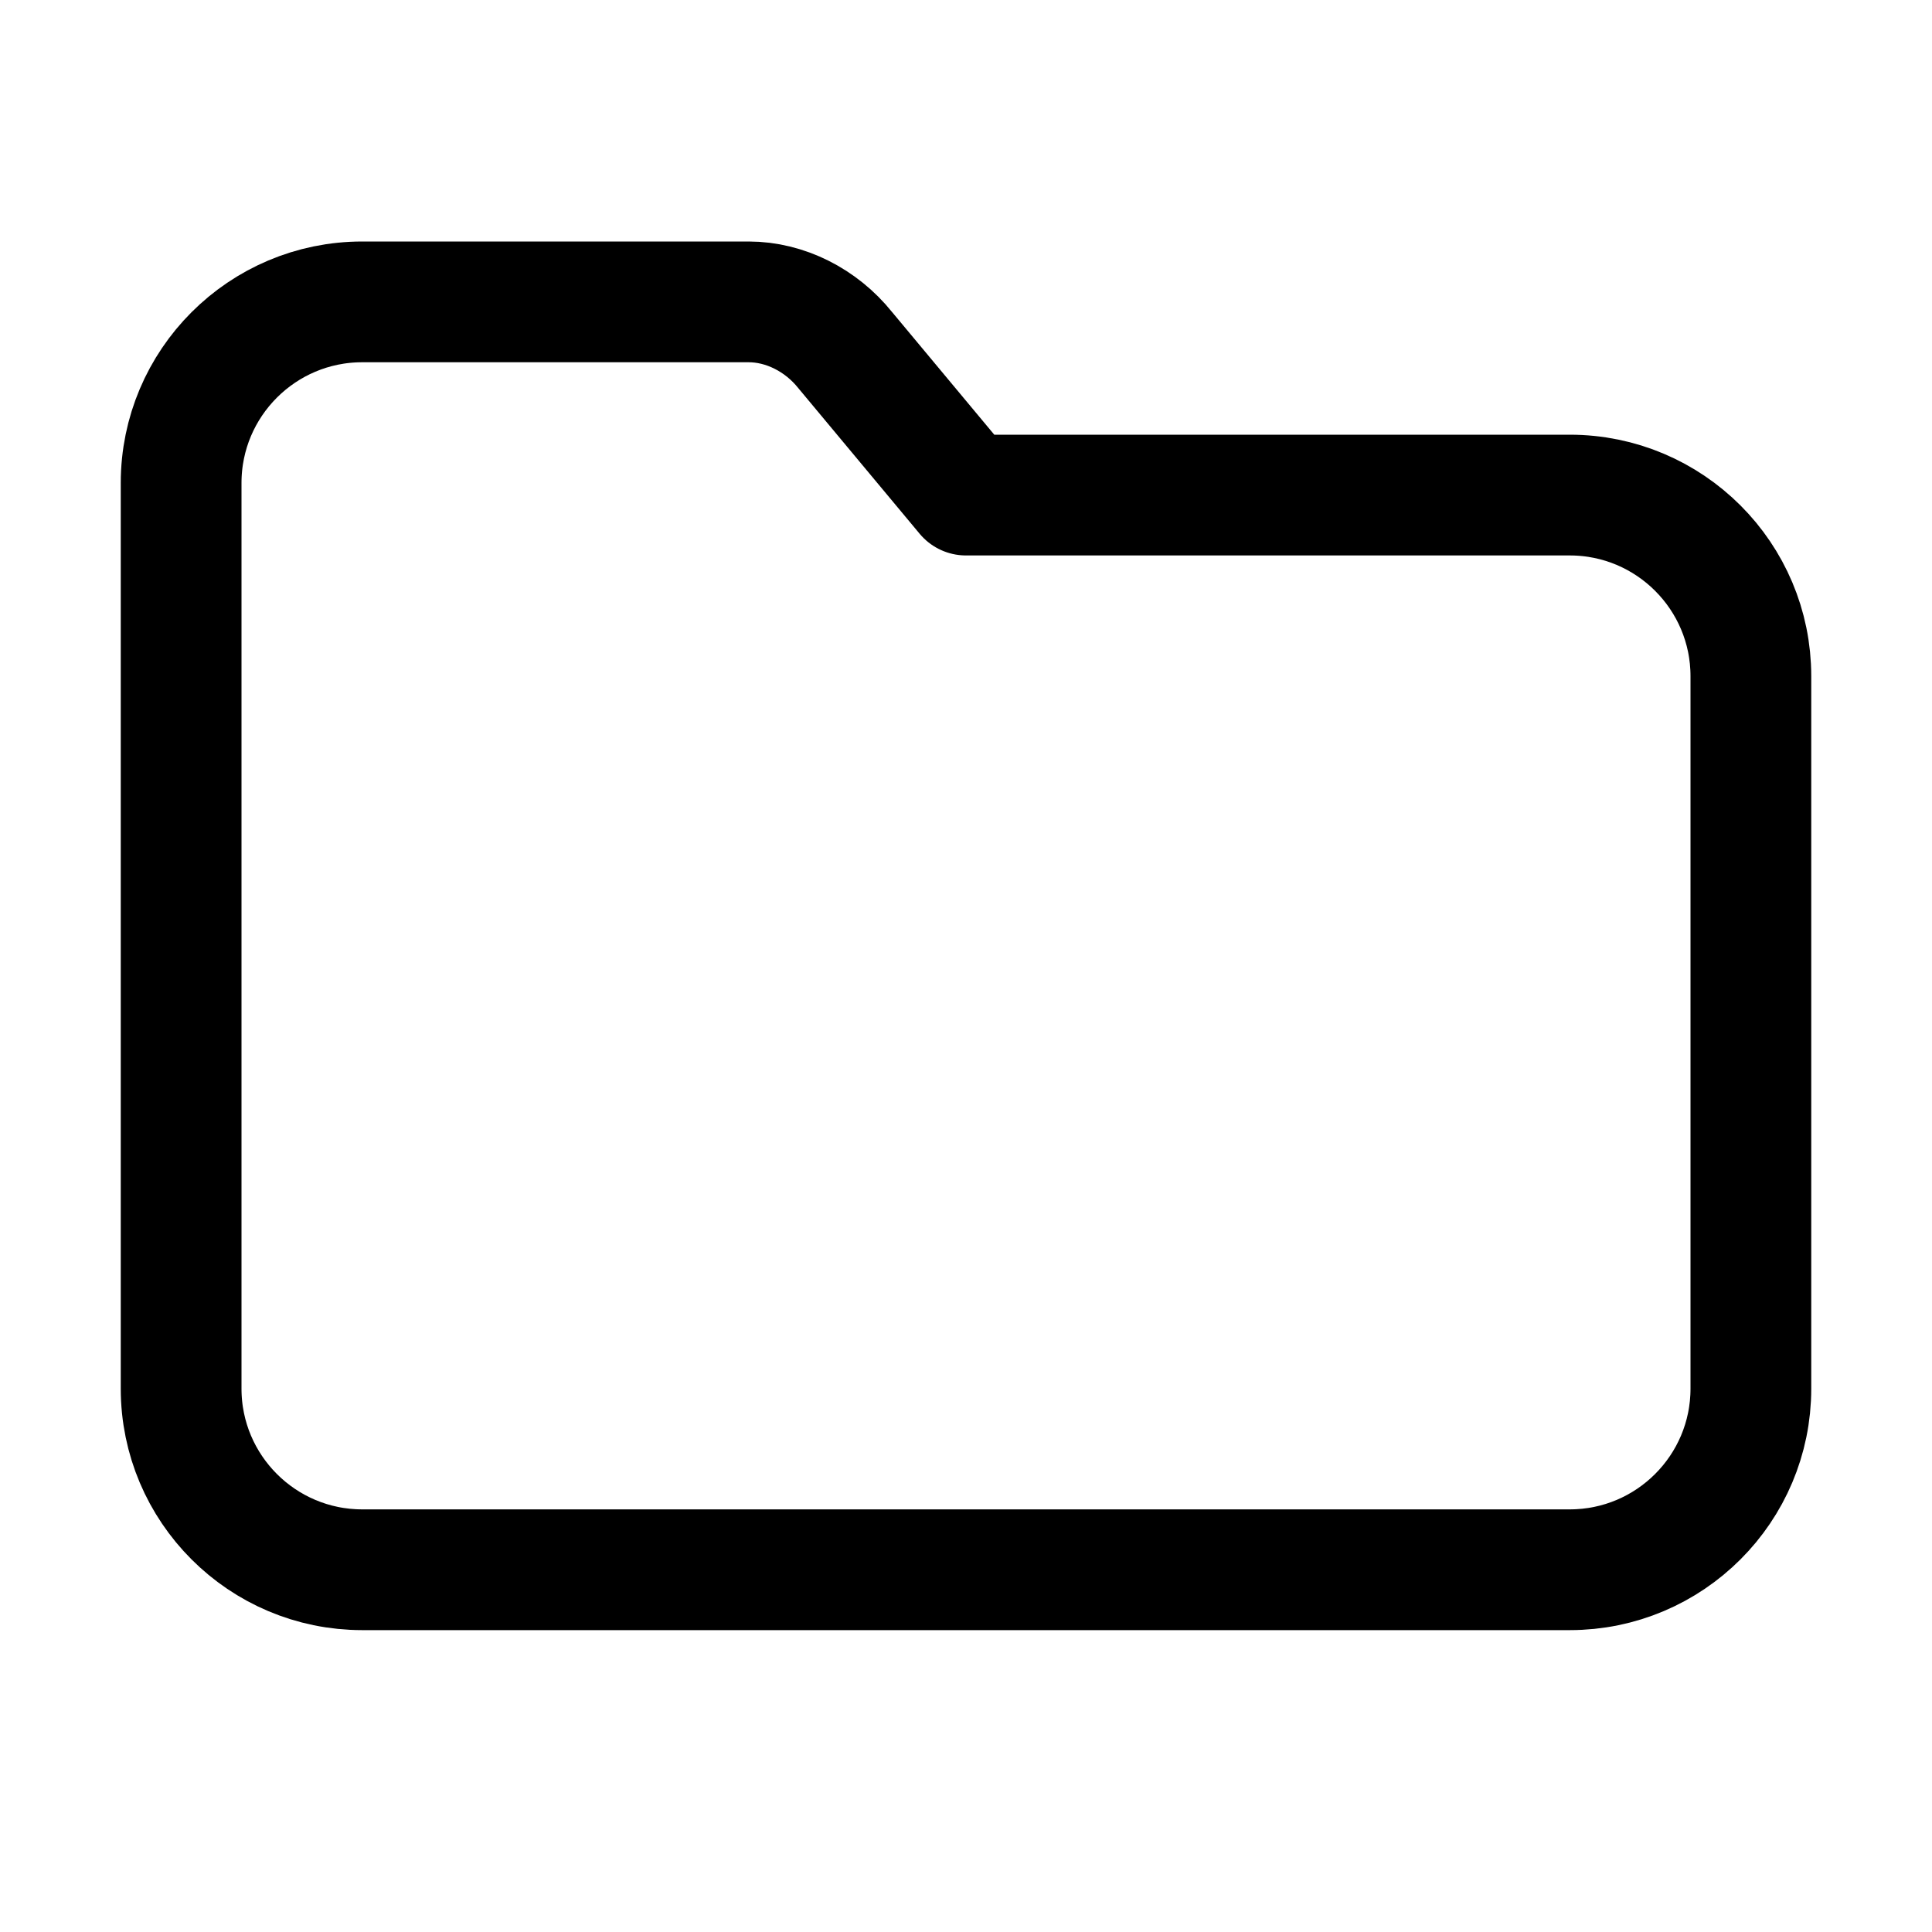
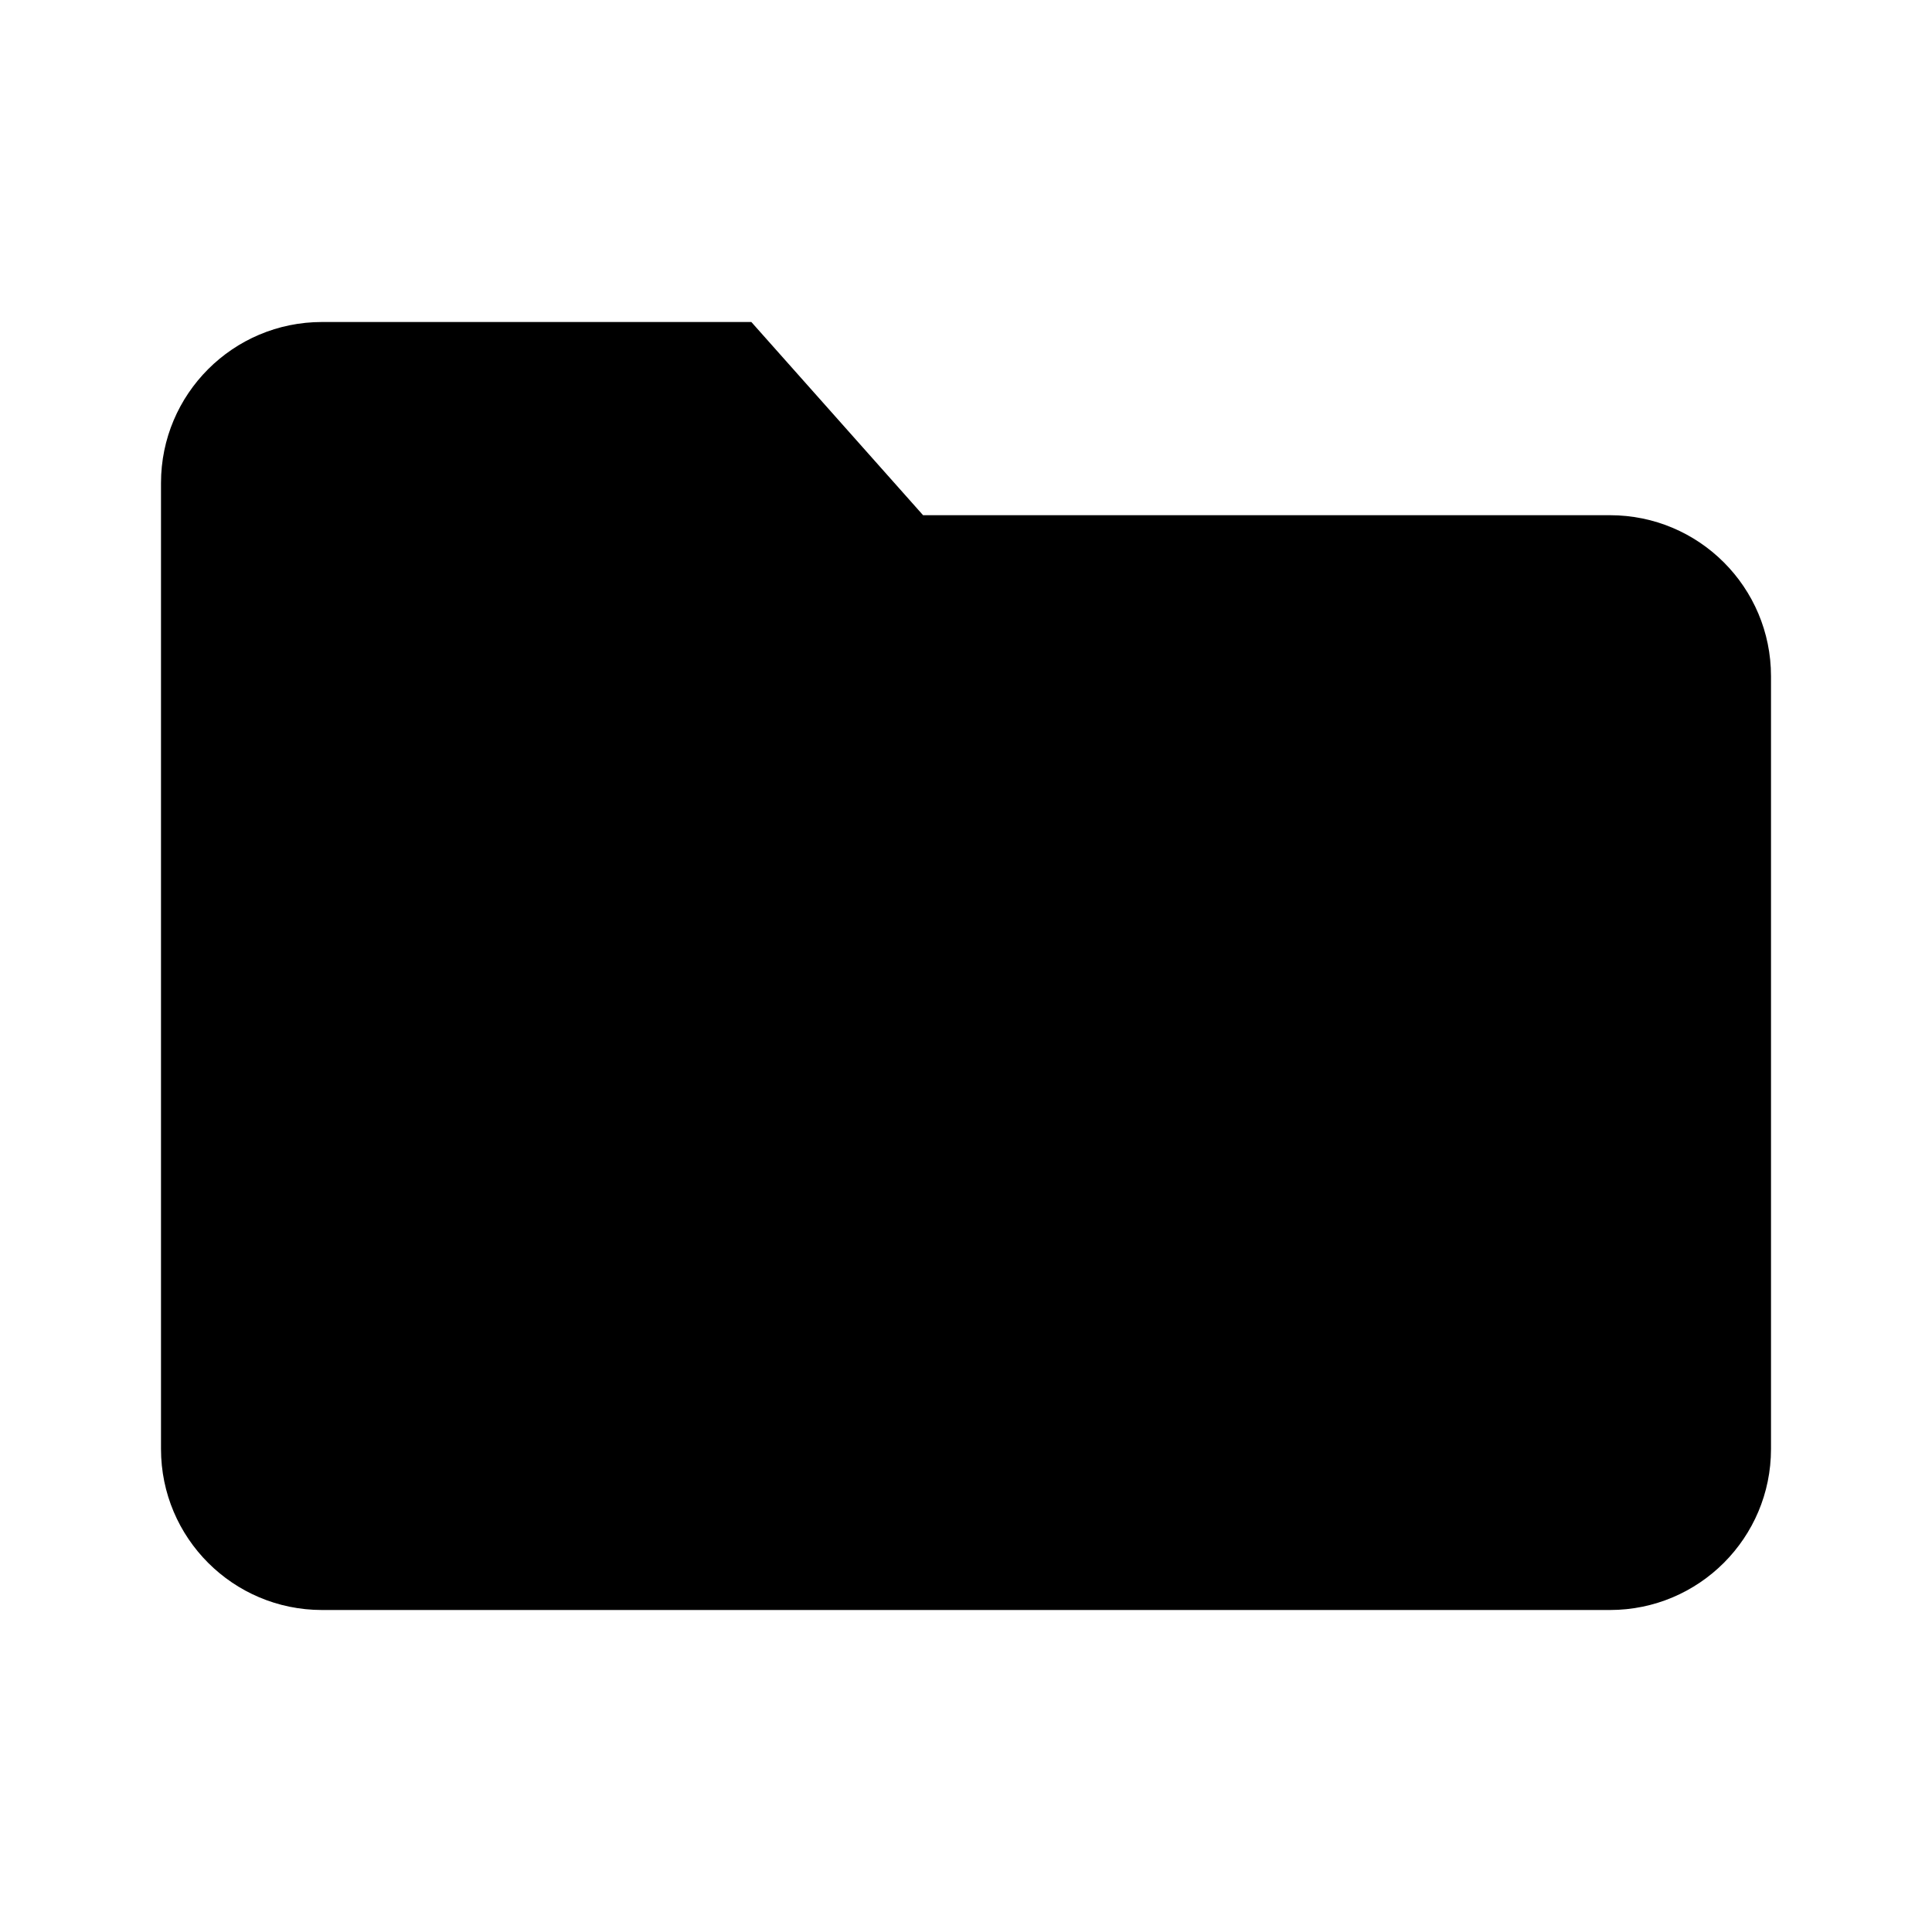
- <svg xmlns="http://www.w3.org/2000/svg" width="16" height="16" viewBox="0 0 16 16" fill="none">
-   <path d="M3 2.5H6.2C6.5 2.5 6.8 2.65 7 2.9L8 4.1H13C13.828 4.1 14.5 4.772 14.5 5.6V11.5C14.5 12.328 13.828 13 13 13H3C2.172 13 1.5 12.328 1.5 11.5V4C1.5 3.172 2.172 2.5 3 2.5Z" stroke="currentColor" stroke-linejoin="round" />
+ <svg xmlns="http://www.w3.org/2000/svg" width="18" height="18" viewBox="0 0 18 18">
+   <path d="M1.5 4.5A1.5 1.5 0 0 1 3 3h4l1.6 1.8H15a1.5 1.5 0 0 1 1.5 1.5v7.2A1.5 1.5 0 0 1 15 15H3a1.5 1.5 0 0 1-1.5-1.5z" fill="currentColor" />
</svg>
